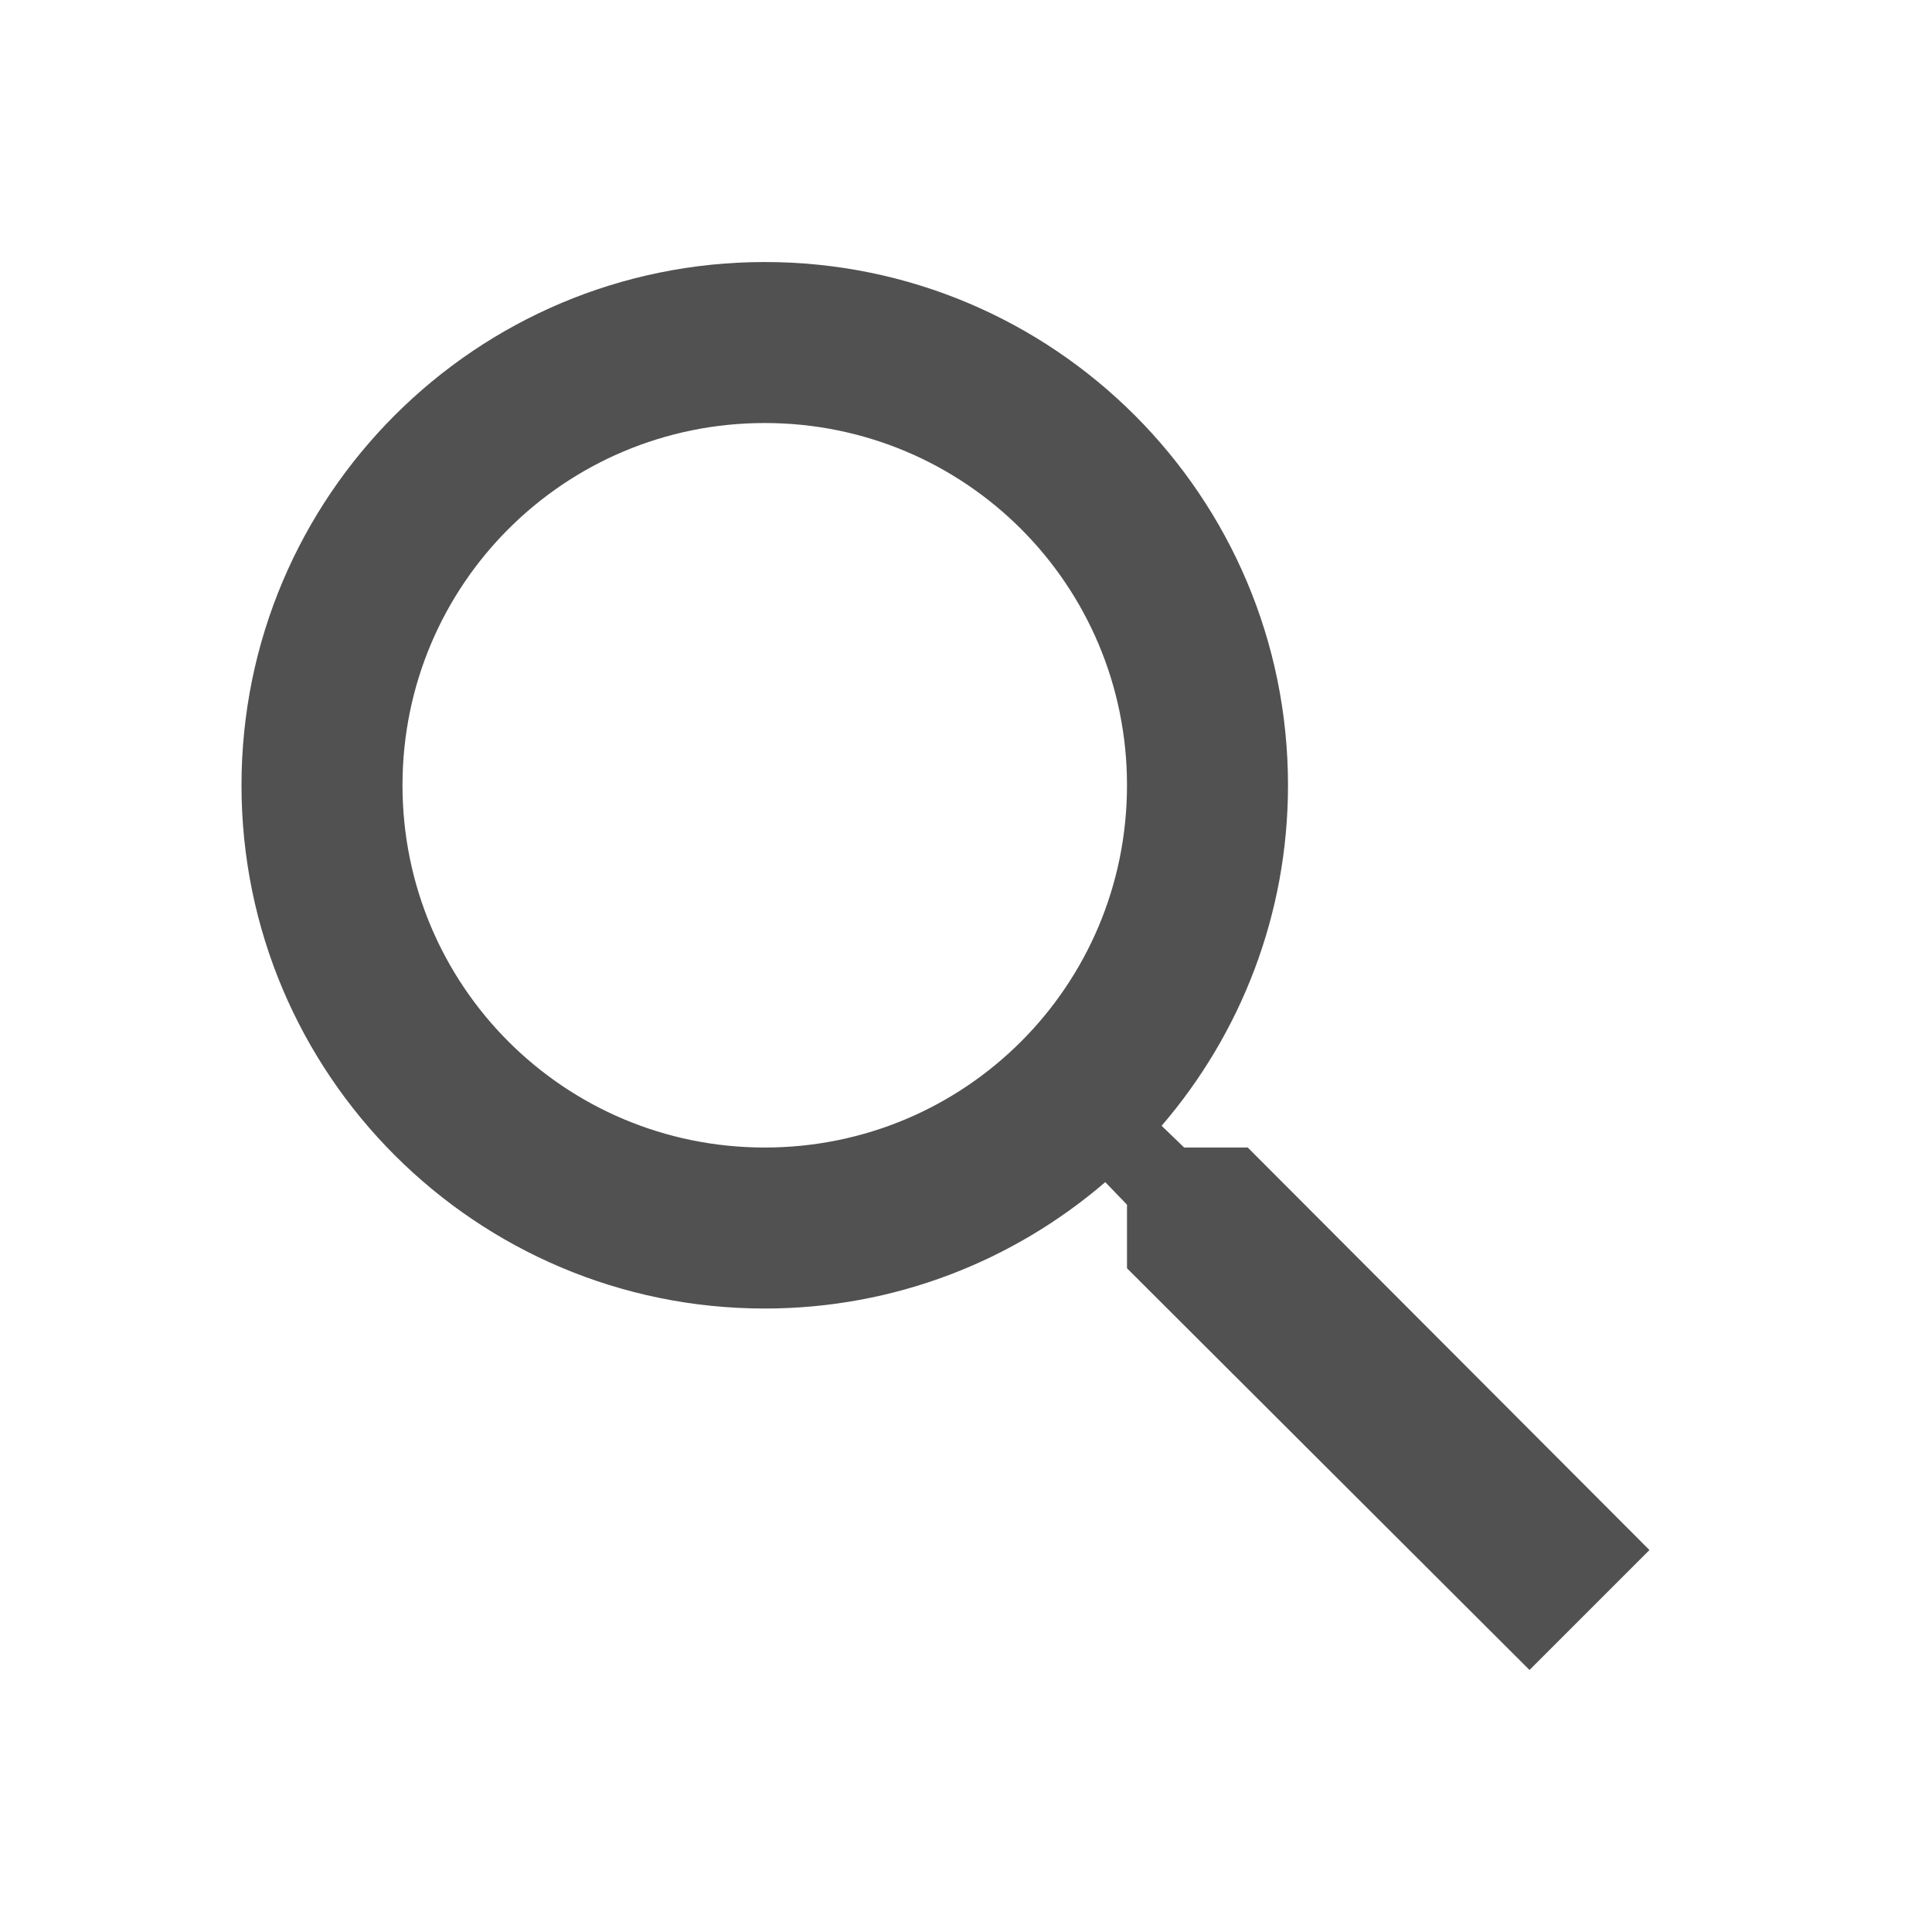
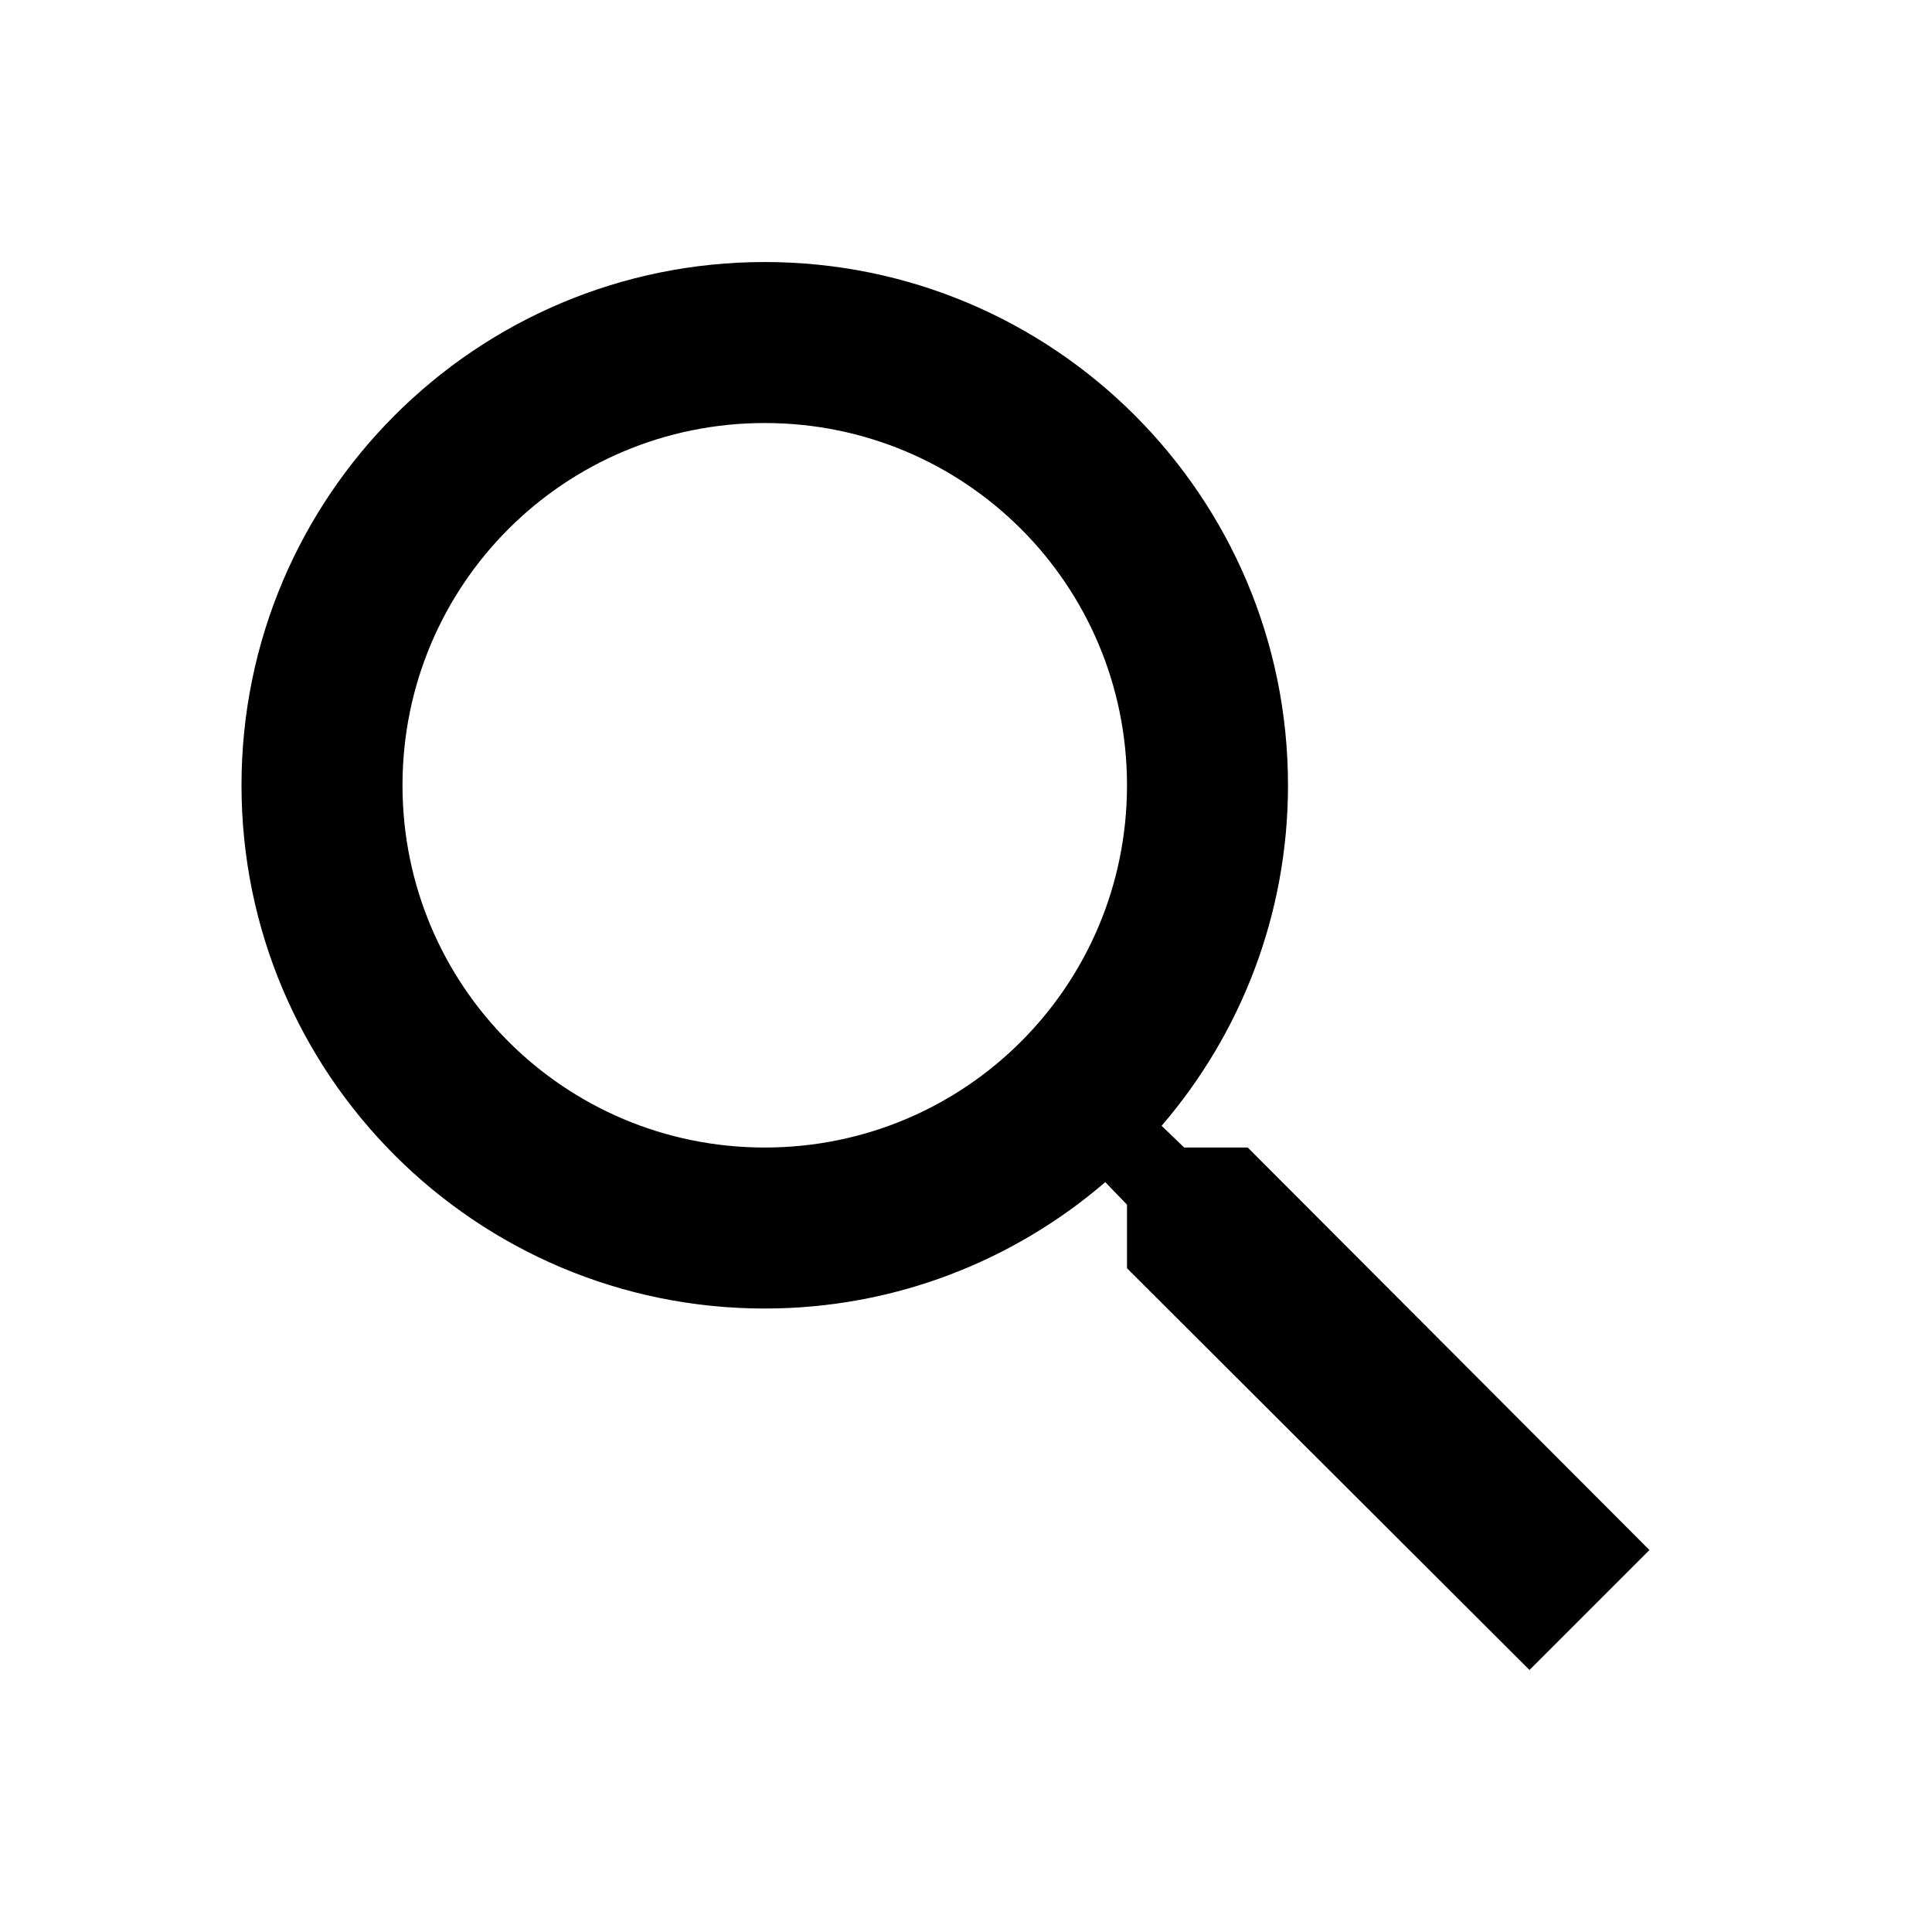
<svg xmlns="http://www.w3.org/2000/svg" width="24" height="24" viewBox="0 0 24 24" fill="none">
-   <path d="M15.5 14.255H14.71L14.43 13.985C15.41 12.845 16 11.365 16 9.755C16 6.165 13.09 3.255 9.5 3.255C5.91 3.255 3 6.165 3 9.755C3 13.345 5.91 16.255 9.5 16.255C11.11 16.255 12.59 15.665 13.73 14.685L14 14.965V15.755L19 20.745L20.49 19.255L15.5 14.255ZM9.5 14.255C7.01 14.255 5 12.245 5 9.755C5 7.265 7.01 5.255 9.5 5.255C11.99 5.255 14 7.265 14 9.755C14 12.245 11.99 14.255 9.5 14.255Z" fill="#515151" />
+   <path d="M15.5 14.255H14.71L14.43 13.985C15.41 12.845 16 11.365 16 9.755C16 6.165 13.09 3.255 9.5 3.255C5.91 3.255 3 6.165 3 9.755C3 13.345 5.91 16.255 9.5 16.255C11.11 16.255 12.59 15.665 13.73 14.685L14 14.965V15.755L19 20.745L20.49 19.255L15.5 14.255ZM9.5 14.255C7.01 14.255 5 12.245 5 9.755C5 7.265 7.01 5.255 9.5 5.255C11.99 5.255 14 7.265 14 9.755C14 12.245 11.99 14.255 9.5 14.255Z" fill="currentColor" />
</svg>
